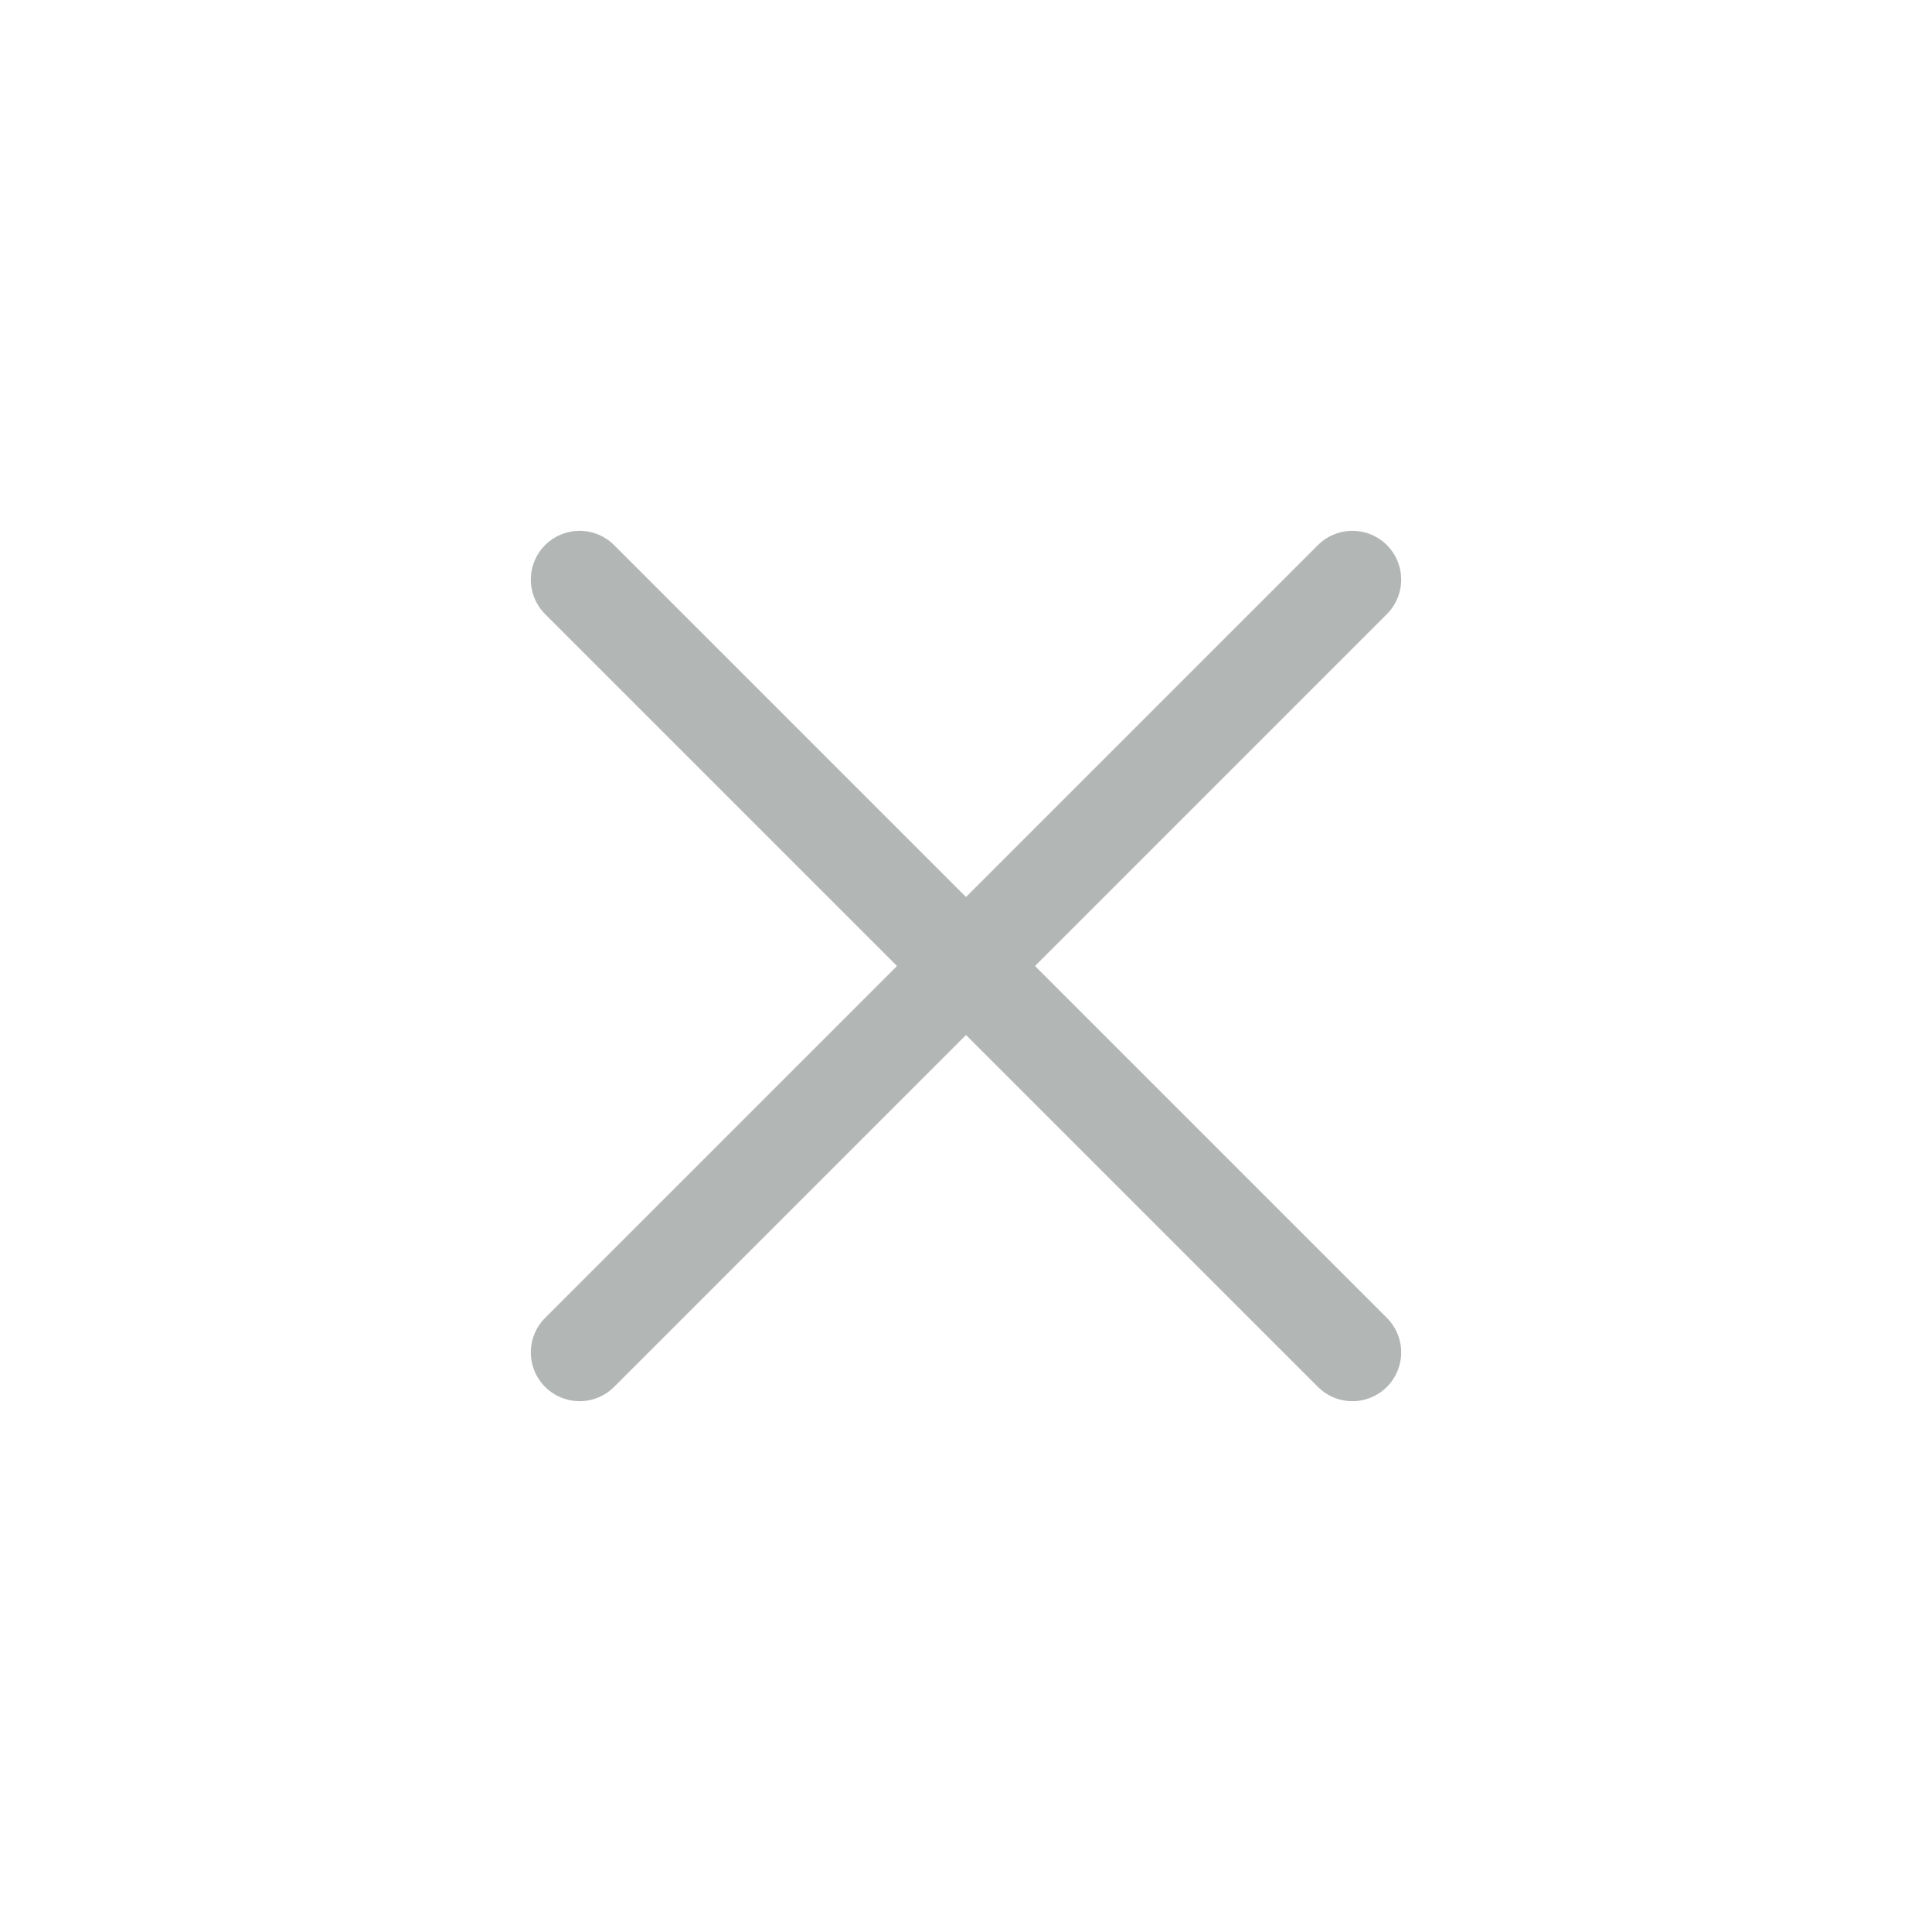
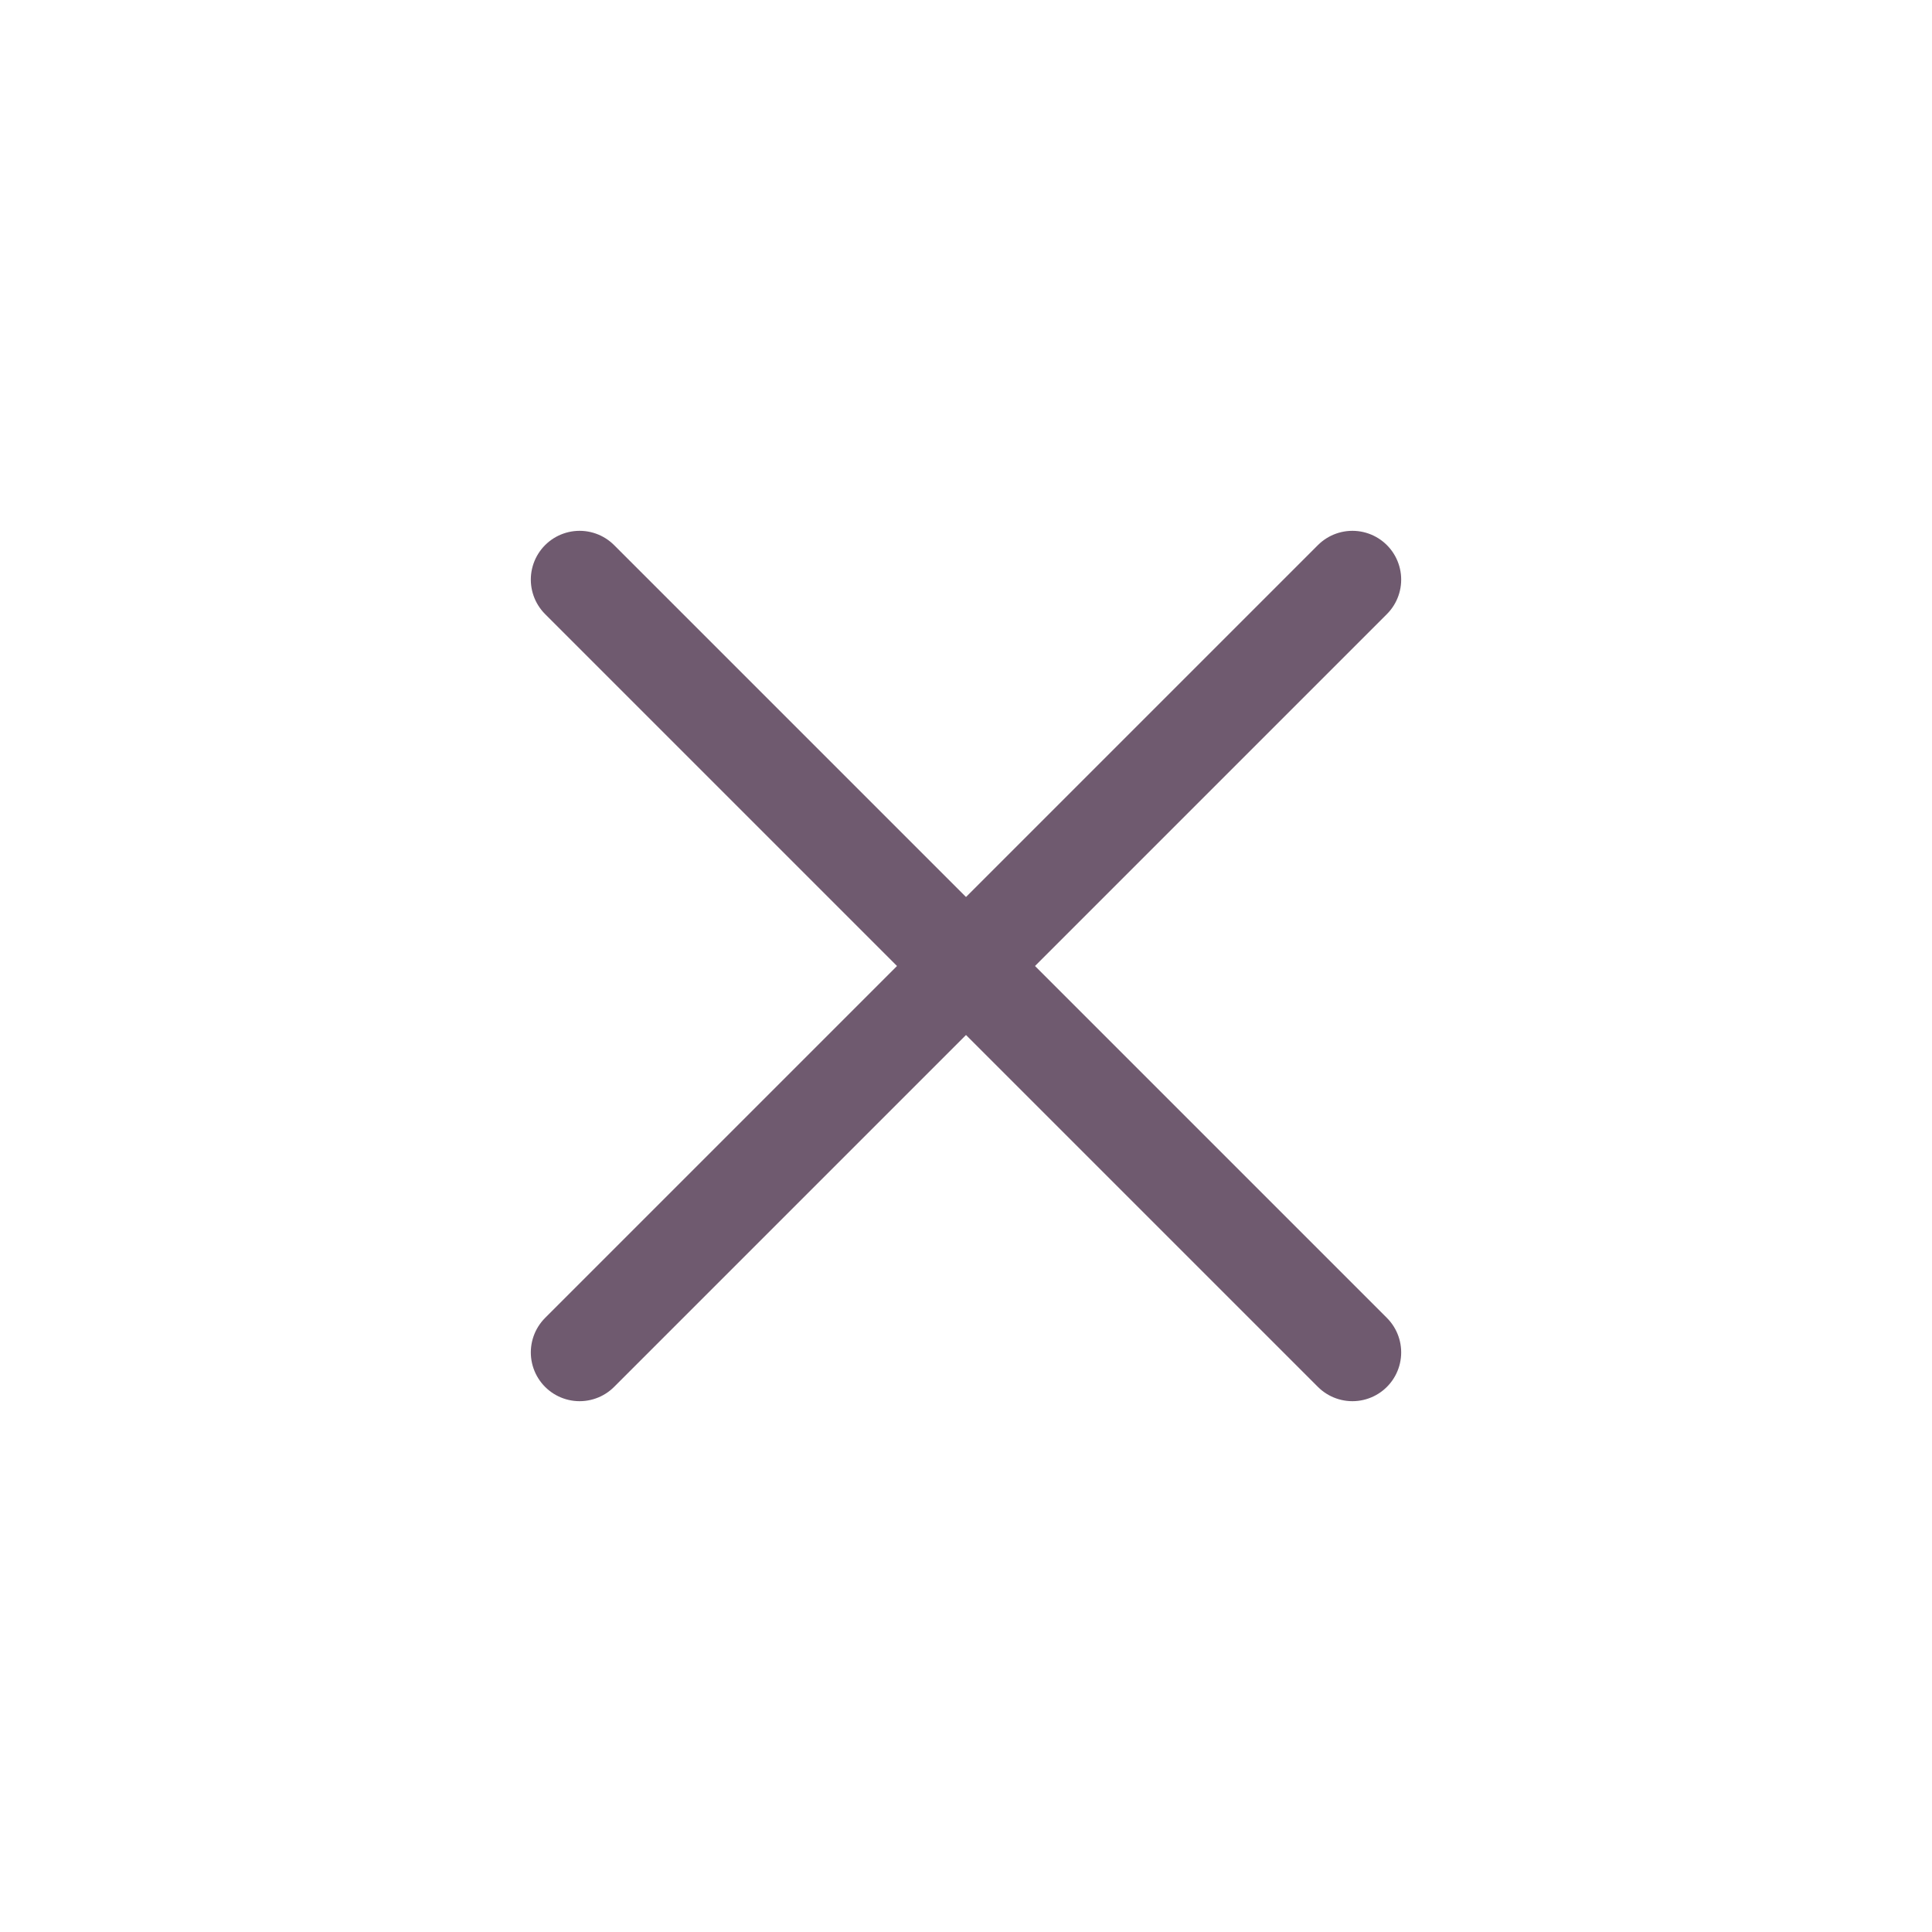
<svg xmlns="http://www.w3.org/2000/svg" viewBox="0 0 50 50" version="1.2" baseProfile="tiny">
  <defs>
</defs>
  <g fill="none" stroke="black" stroke-width="1" fill-rule="evenodd" stroke-linecap="square" stroke-linejoin="bevel">
    <g fill="none" stroke="#000000" stroke-opacity="1" stroke-width="1" stroke-linecap="square" stroke-linejoin="bevel" transform="matrix(1,0,0,1,0,0)" font-family="Noto Sans" font-size="10" font-weight="400" font-style="normal">
</g>
-     <g fill="none" stroke="#b2b6b5" stroke-opacity="1" stroke-width="1.01" stroke-linecap="round" stroke-linejoin="miter" stroke-miterlimit="2" transform="matrix(2.5,0,0,2.5,2.5,2.5)" font-family="Noto Sans" font-size="10" font-weight="400" font-style="normal">
+     <g fill="none" stroke="#6f5a6f" stroke-opacity="1" stroke-width="1.01" stroke-linecap="round" stroke-linejoin="miter" stroke-miterlimit="2" transform="matrix(2.5,0,0,2.5,2.5,2.5)" font-family="Noto Sans" font-size="10" font-weight="400" font-style="normal">
      <polyline fill="none" vector-effect="none" points="5,5 13,13 " />
      <polyline fill="none" vector-effect="none" points="13,5 5,13 " />
    </g>
    <g fill="none" stroke="#000000" stroke-opacity="1" stroke-width="1" stroke-linecap="square" stroke-linejoin="bevel" transform="matrix(1,0,0,1,0,0)" font-family="Noto Sans" font-size="10" font-weight="400" font-style="normal">
</g>
  </g>
</svg>
